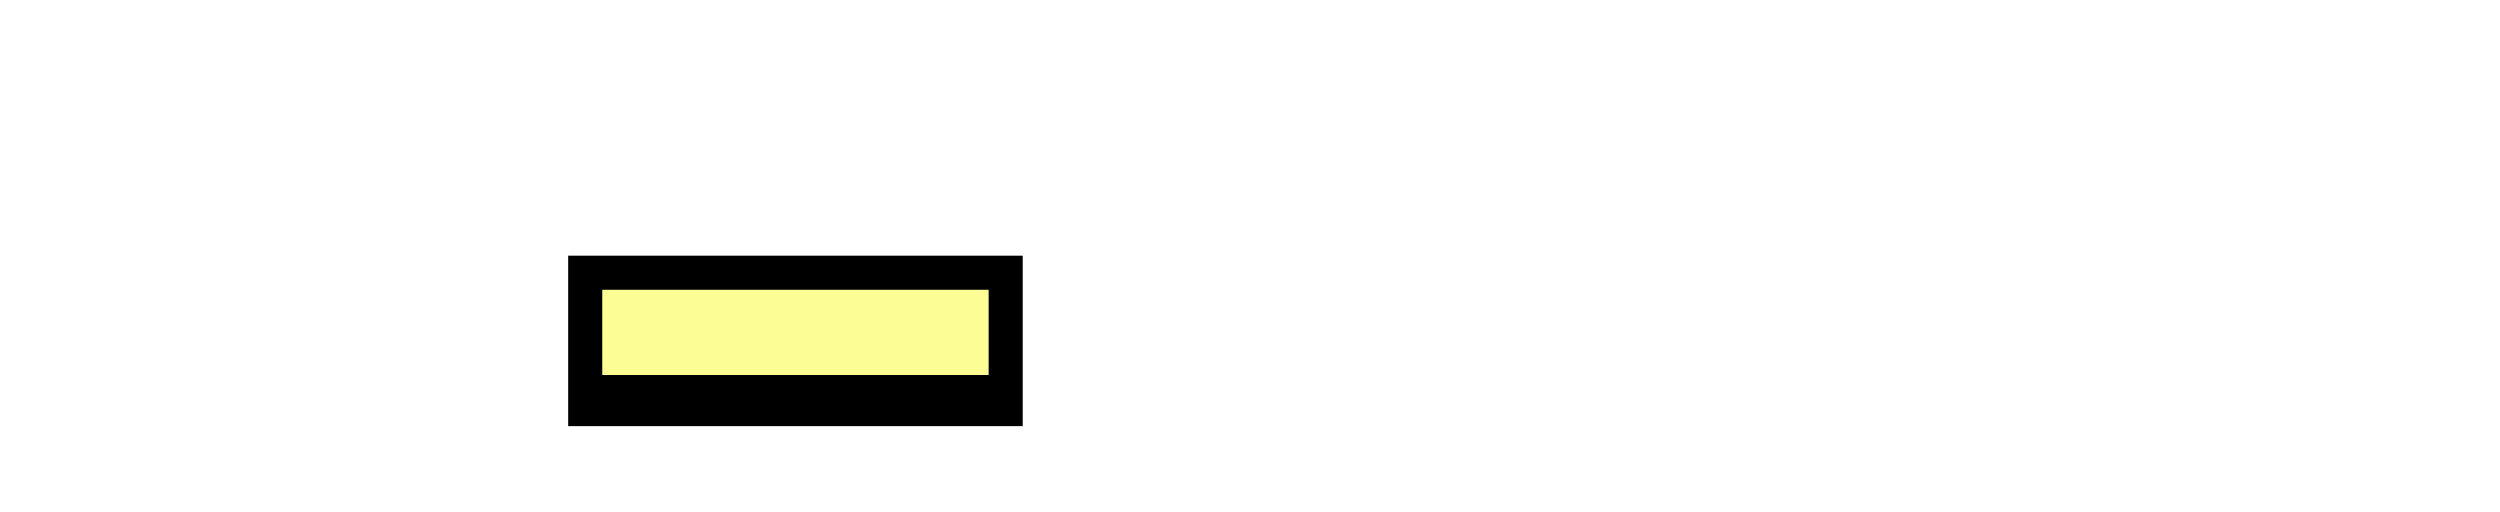
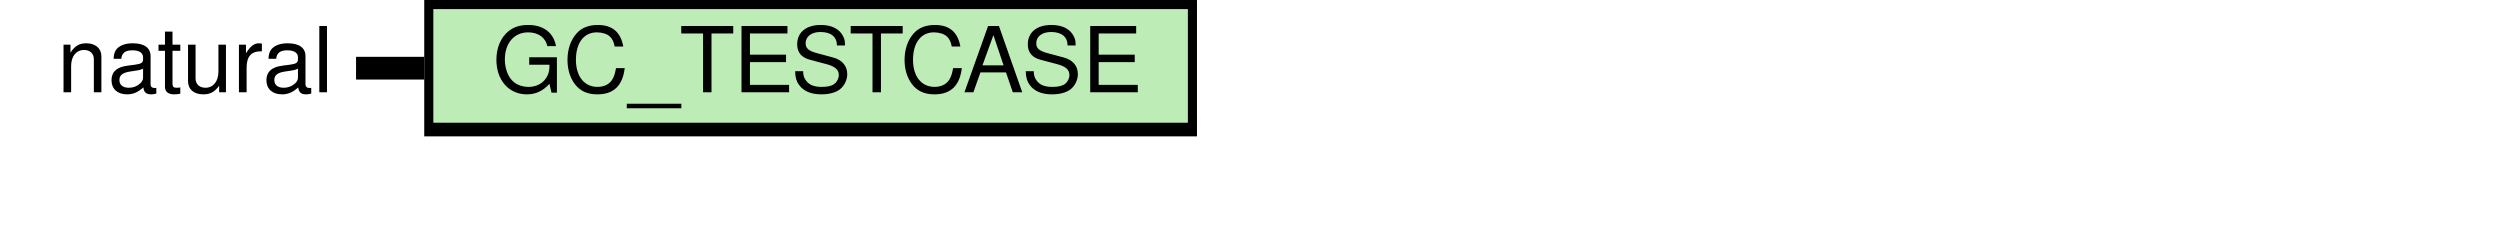
- <svg xmlns="http://www.w3.org/2000/svg" version="1.1" viewBox="0 0 146.667 30">
+ <svg xmlns="http://www.w3.org/2000/svg" xmlns:ns1="http://svgjs.com/svgjs" version="1.1" viewBox="0 0 550 50">
  <svg id="SvgjsSvg1002" width="2" height="0" focusable="false" style="overflow:hidden;top:-100%;left:-100%;position:absolute;opacity:0">
-     <polyline id="SvgjsPolyline1003" points="0,0" />
+     <polyline id="SvgjsPolyline1003" points="78.333,0 93.333,0" />
    <path id="SvgjsPath1004" d="M0 0 " />
  </svg>
-   <rect id="SvgjsRect1006" width="26.667" height="10" fill="black" x="33.333" y="15" />
-   <rect id="SvgjsRect1007" width="22.667" height="5" fill="#fdfd96" x="35.333" y="17" />
+   <rect id="SvgjsRect1006" width="170" height="30" fill="black" x="93.333" y="0" />
+   <rect id="SvgjsRect1007" width="166" height="25" fill="#bdecb6" x="95.333" y="2" />
+   <text id="SvgjsText1008" font-family="Helvetica" x="73.333" y="-5.698" font-size="20" text-anchor="end" family="Helvetica" size="20" anchor="end" ns1:data="{&quot;leading&quot;:&quot;1.3&quot;}">
+     <tspan id="SvgjsTspan1009" dy="26" x="73.333" ns1:data="{&quot;newLined&quot;:true}">   natural </tspan>
+   </text>
+   <text id="SvgjsText1010" font-family="Helvetica" x="108.333" y="-5.698" font-size="20" text-anchor="start" family="Helvetica" size="20" anchor="start" ns1:data="{&quot;leading&quot;:&quot;1.3&quot;}">
+     <tspan id="SvgjsTspan1011" dy="26" x="108.333" ns1:data="{&quot;newLined&quot;:true}">   GC_TESTCASE </tspan>
+   </text>
+   <line id="SvgjsLine1012" x1="78.333" y1="15" x2="93.333" y2="15" stroke-linecap="rec" stroke="black" stroke-width="5" />
</svg>
